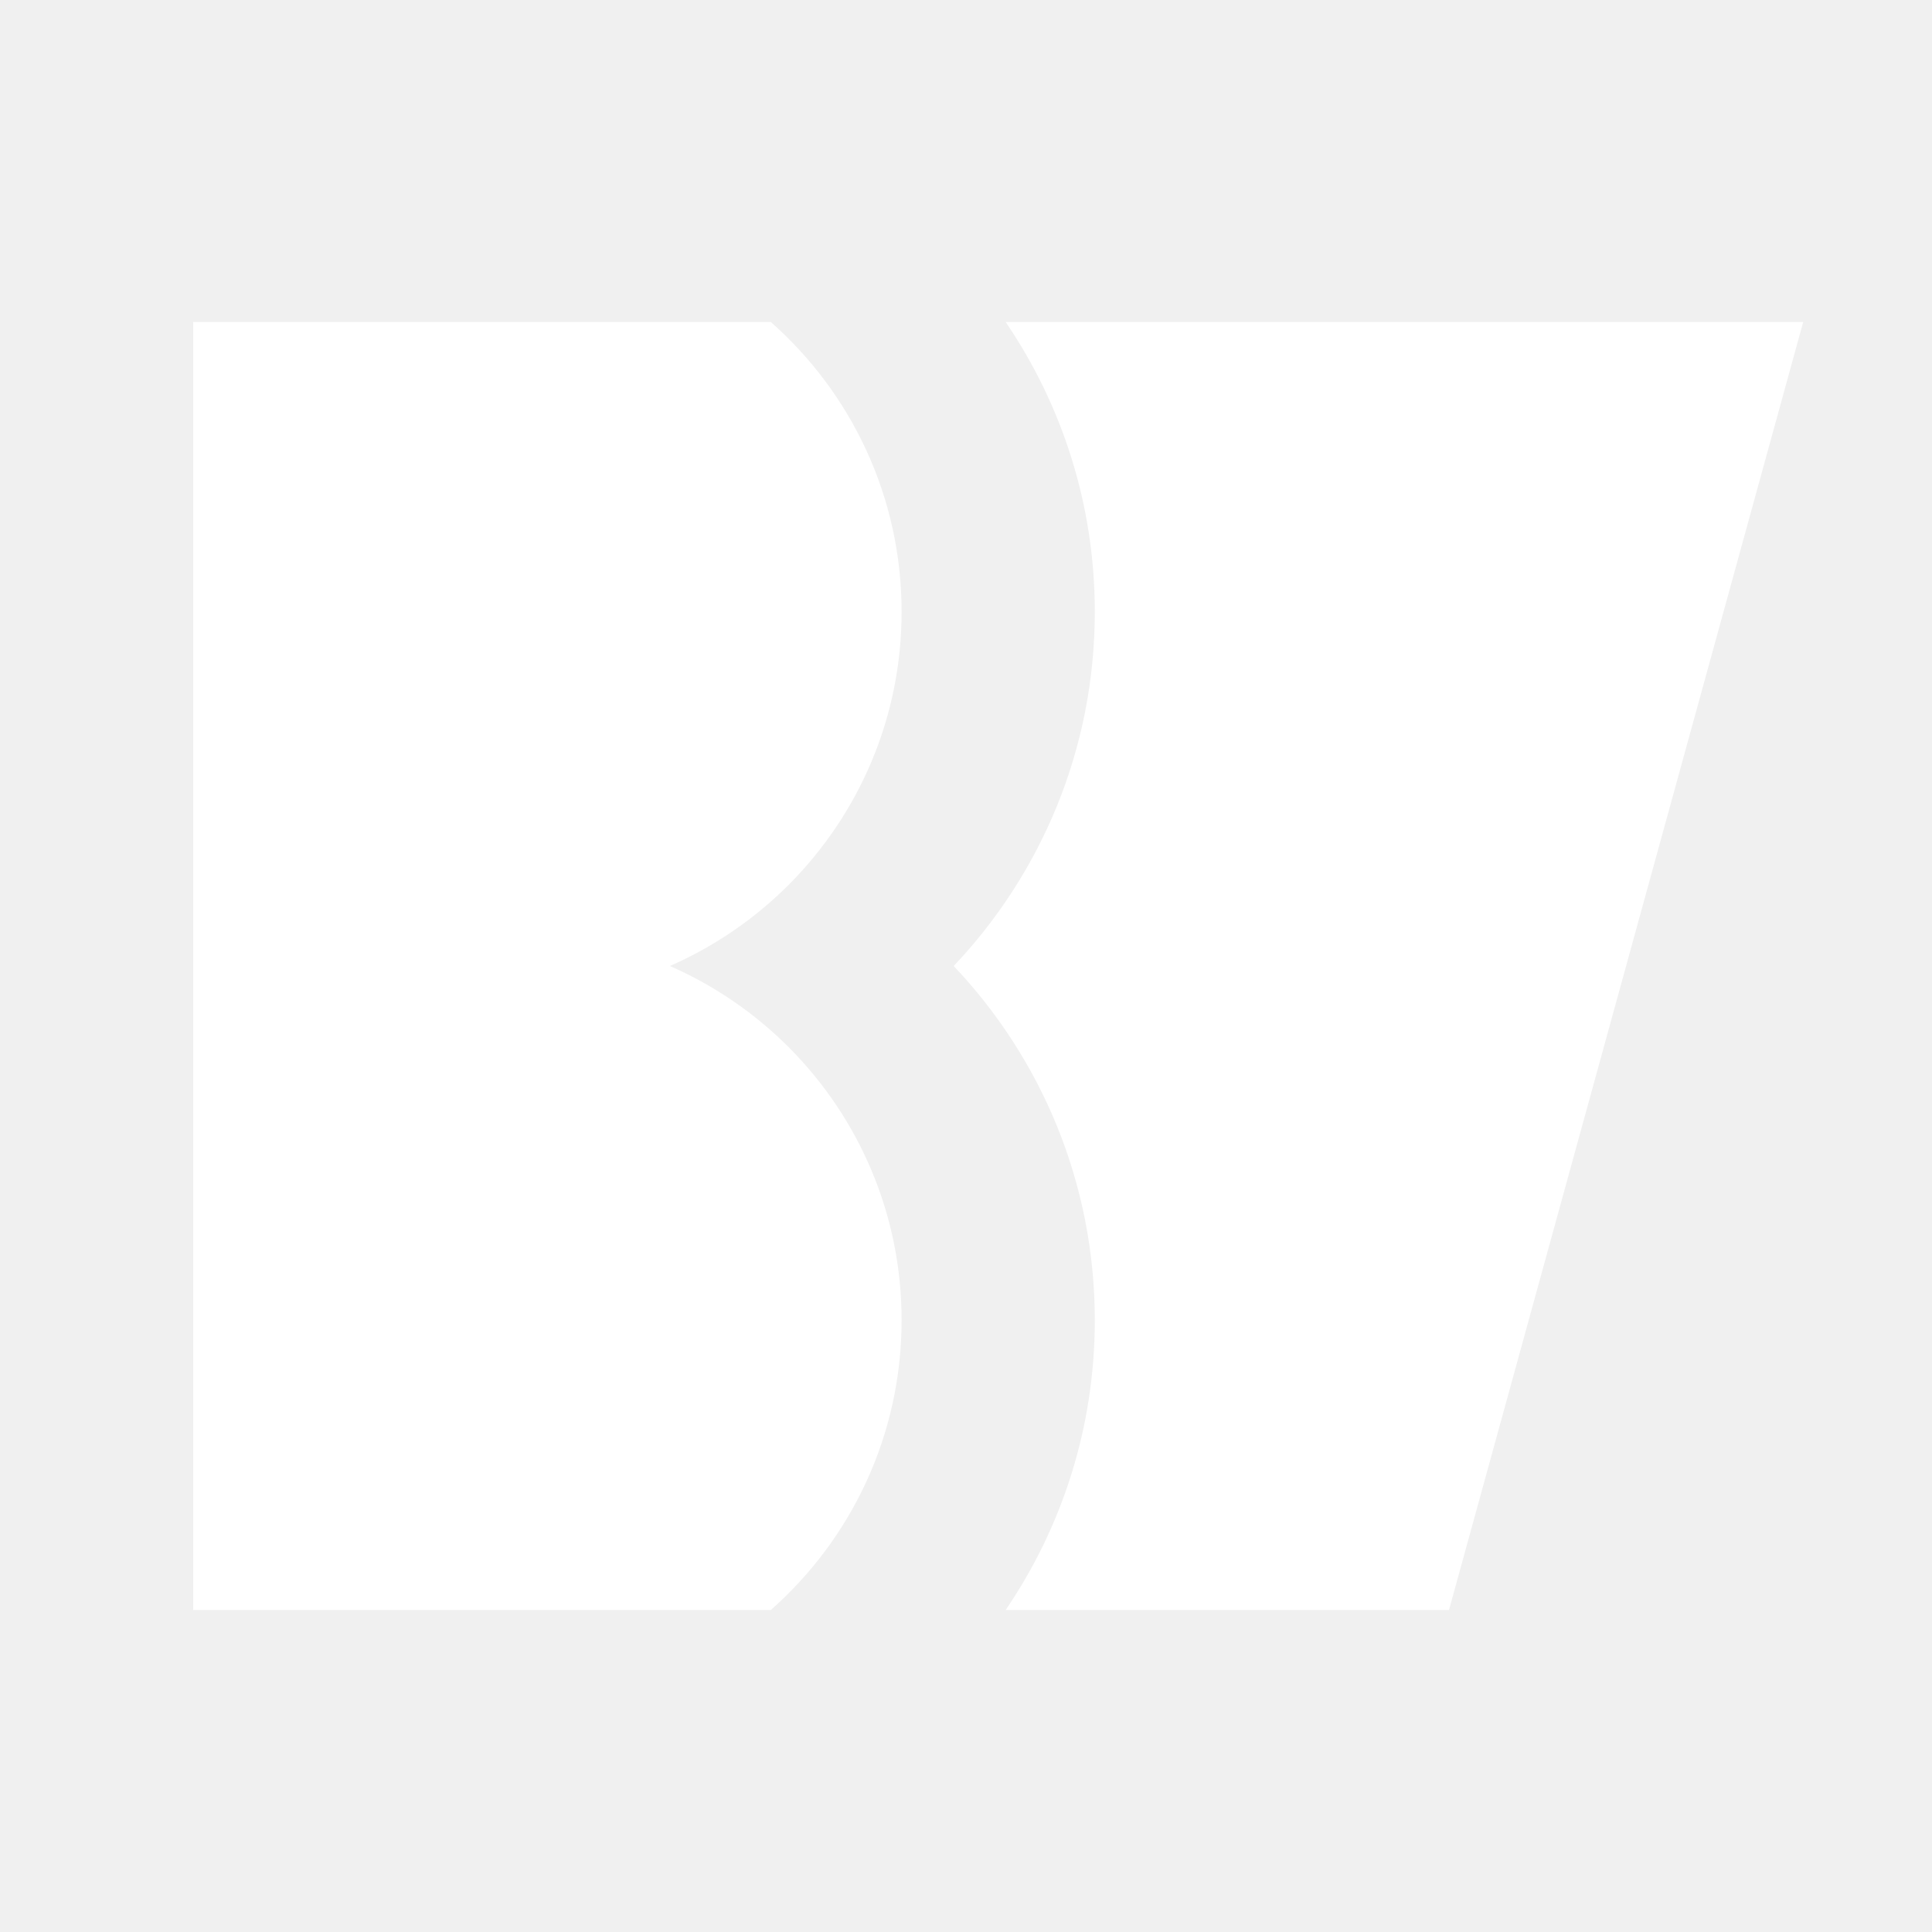
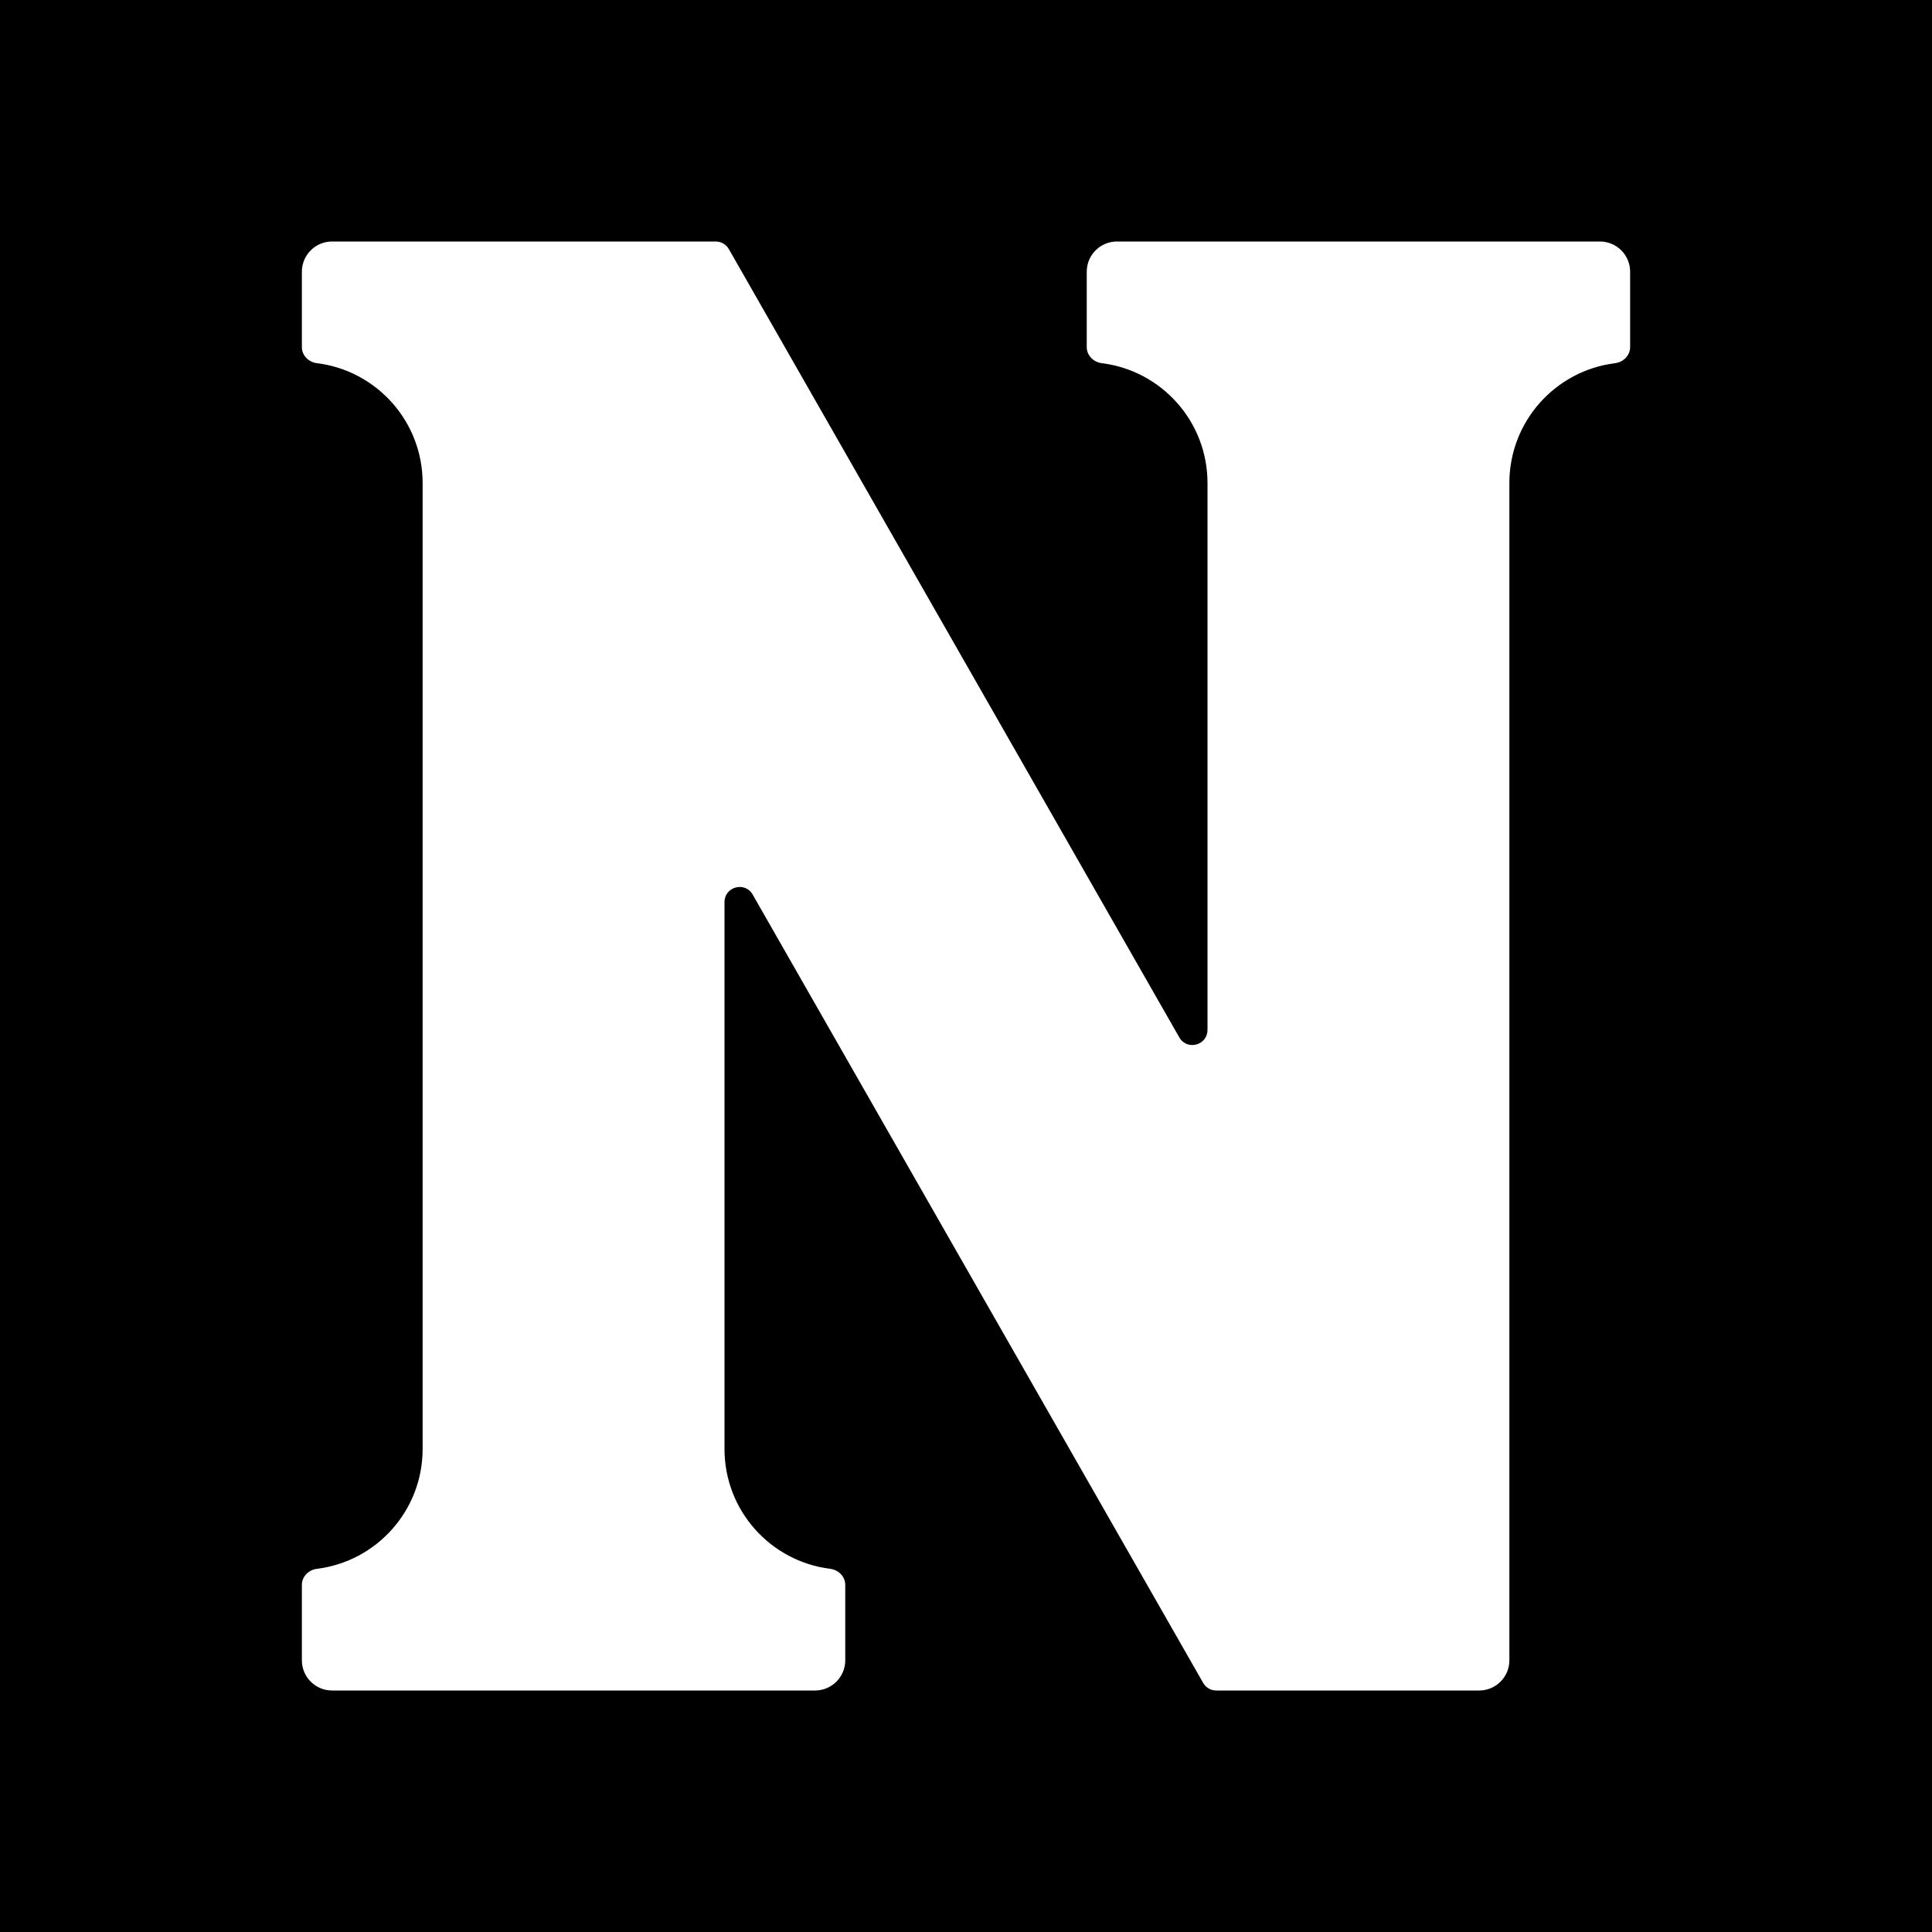
- <svg xmlns="http://www.w3.org/2000/svg" width="60" height="60" viewBox="0 0 60 60" fill="none">
-   <path d="M31.231 50H45L56 10H31.231C32.978 12.564 34 15.663 34 19C34 23.264 32.332 27.135 29.618 30C32.332 32.865 34 36.736 34 41C34 44.337 32.978 47.436 31.231 50Z" fill="white" />
-   <path d="M23.938 50H6V10H23.938C26.429 12.199 28 15.416 28 19C28 22.298 26.67 25.285 24.517 27.454C23.458 28.52 22.2 29.389 20.803 30C22.2 30.611 23.458 31.48 24.517 32.546C26.67 34.715 28 37.702 28 41C28 44.584 26.429 47.801 23.938 50Z" fill="white" />
+ <svg xmlns="http://www.w3.org/2000/svg" width="64" height="64" viewBox="0 0 64 64" fill="none">
+   <g clip-path="url(#clip0_7_7131)">
+     <rect width="64" height="64" fill="black" />
+     <path fill-rule="evenodd" clip-rule="evenodd" d="M39.066 34.365L24.144 8.252C24.055 8.096 23.889 8 23.71 8H11C10.448 8 10 8.448 10 9V11.5C10 11.776 10.225 11.997 10.499 12.031C12.473 12.276 14 13.96 14 16V48C14 50.04 12.473 51.724 10.499 51.969C10.225 52.003 10 52.224 10 52.5V55C10 55.552 10.448 56 11 56H27C27.552 56 28 55.552 28 55V52.5C28 52.224 27.775 52.003 27.501 51.969C25.527 51.724 24 50.04 24 48V29.883C24 29.37 24.68 29.189 24.934 29.635L39.856 55.748C39.945 55.904 40.111 56 40.29 56L49 56C49.552 56 50 55.552 50 55V16C50 13.96 51.527 12.276 53.501 12.031C53.775 11.997 54 11.776 54 11.5V9C54 8.448 53.552 8 53 8H37C36.448 8 36 8.448 36 9V11.5C36 11.776 36.225 11.997 36.499 12.031C38.473 12.276 40 13.96 40 16V34.117C40 34.63 39.32 34.81 39.066 34.365Z" fill="white" />
+   </g>
+   <defs>
+     <clipPath id="clip0_7_7131">
+       <rect width="64" height="64" fill="white" />
+     </clipPath>
+   </defs>
</svg>
